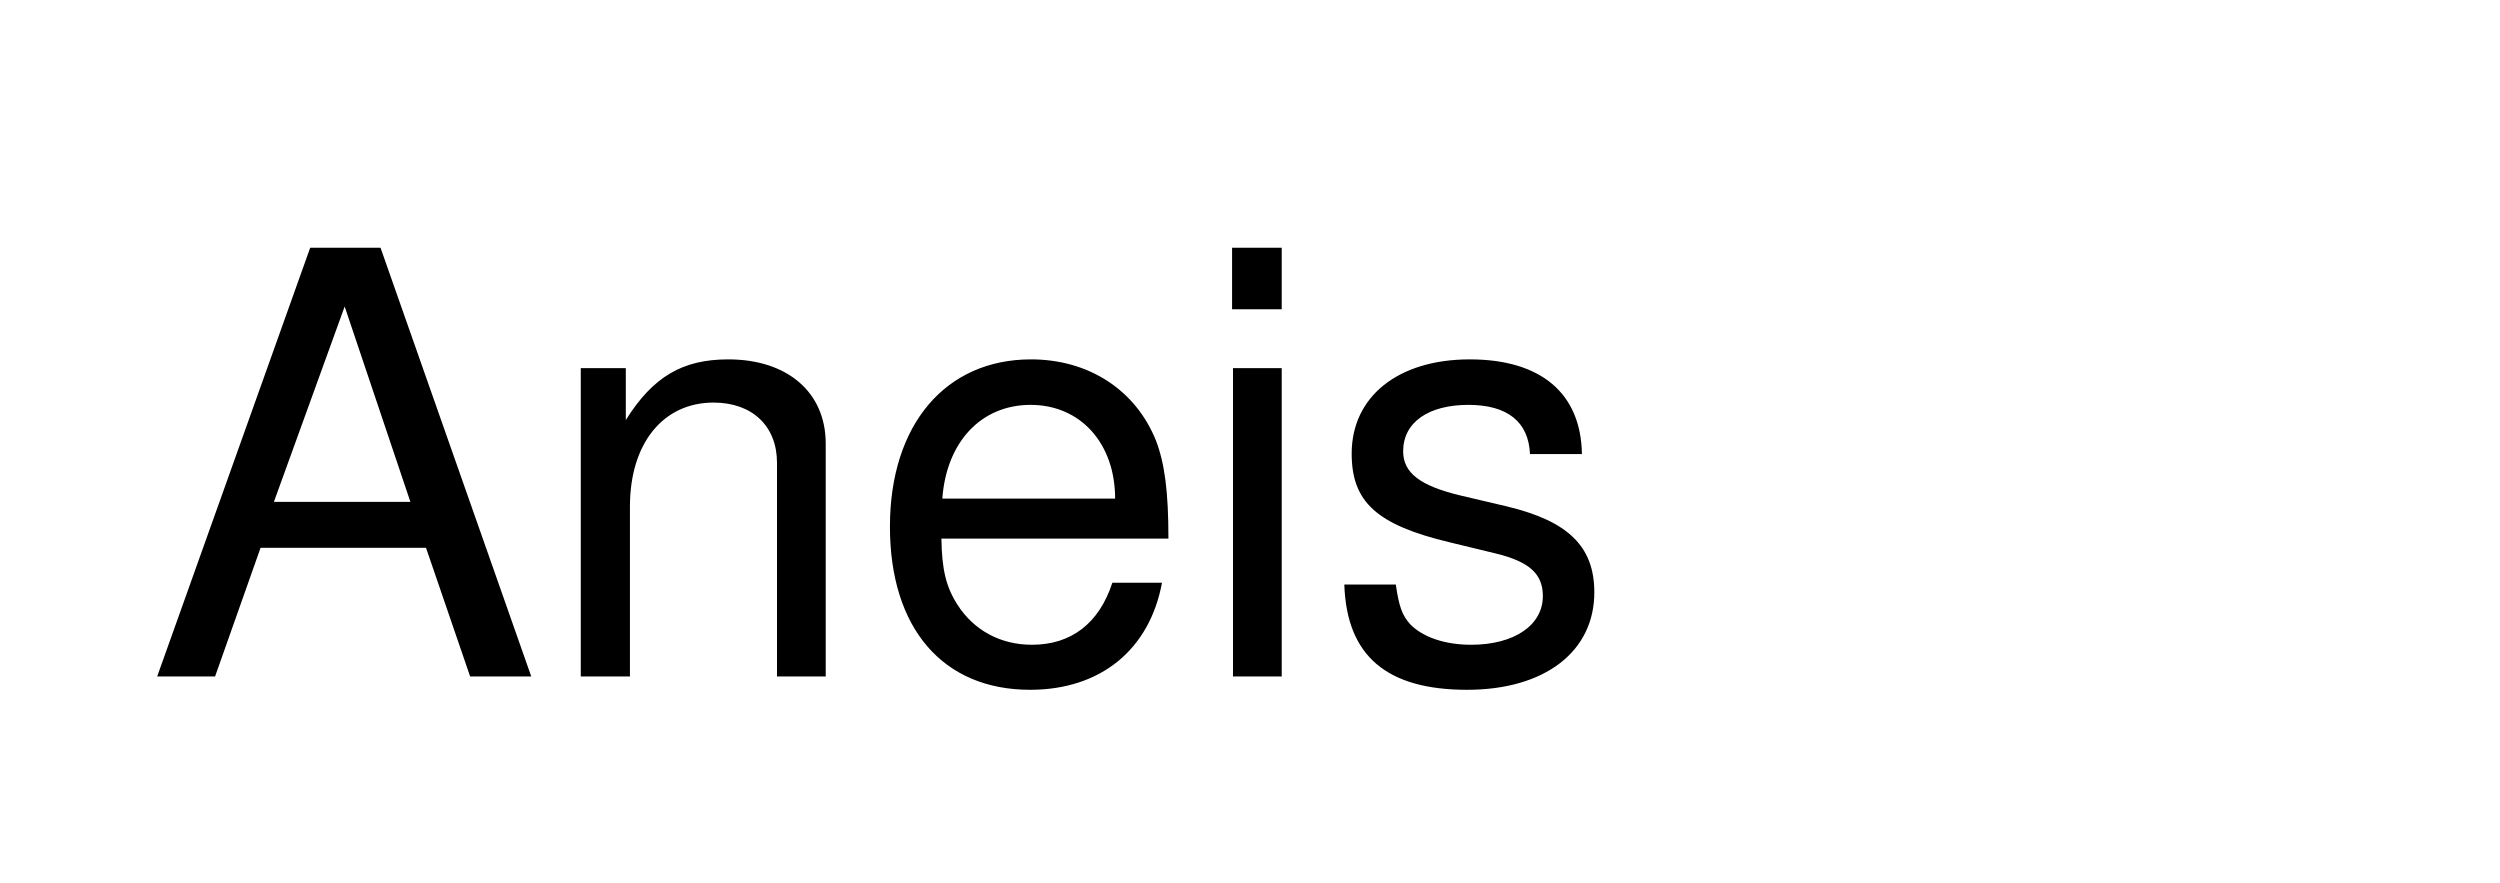
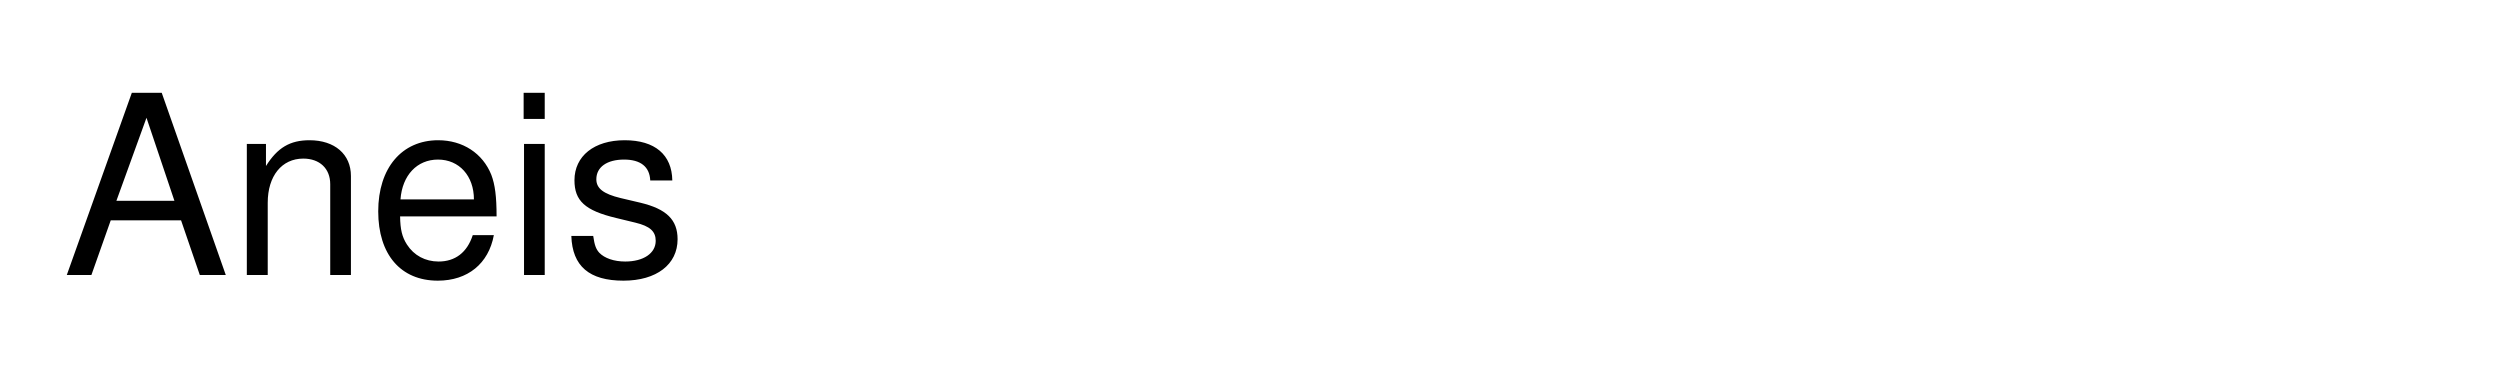
- <svg xmlns="http://www.w3.org/2000/svg" version="1.1" width="85" height="30">
+ <svg xmlns="http://www.w3.org/2000/svg" version="1.1" width="200" height="30">
  <rect width="100%" height="100%" fill="transparent" />
-   <text x="5" y="23" font-family="Helvetica, sans-serif" font-size="20" text-anchor="start" fill="#000000">
+   <text x="5" y="22" font-family="Helvetica, sans-serif" font-size="20" text-anchor="start" fill="#000000">
        Aneis
    </text>
</svg>
